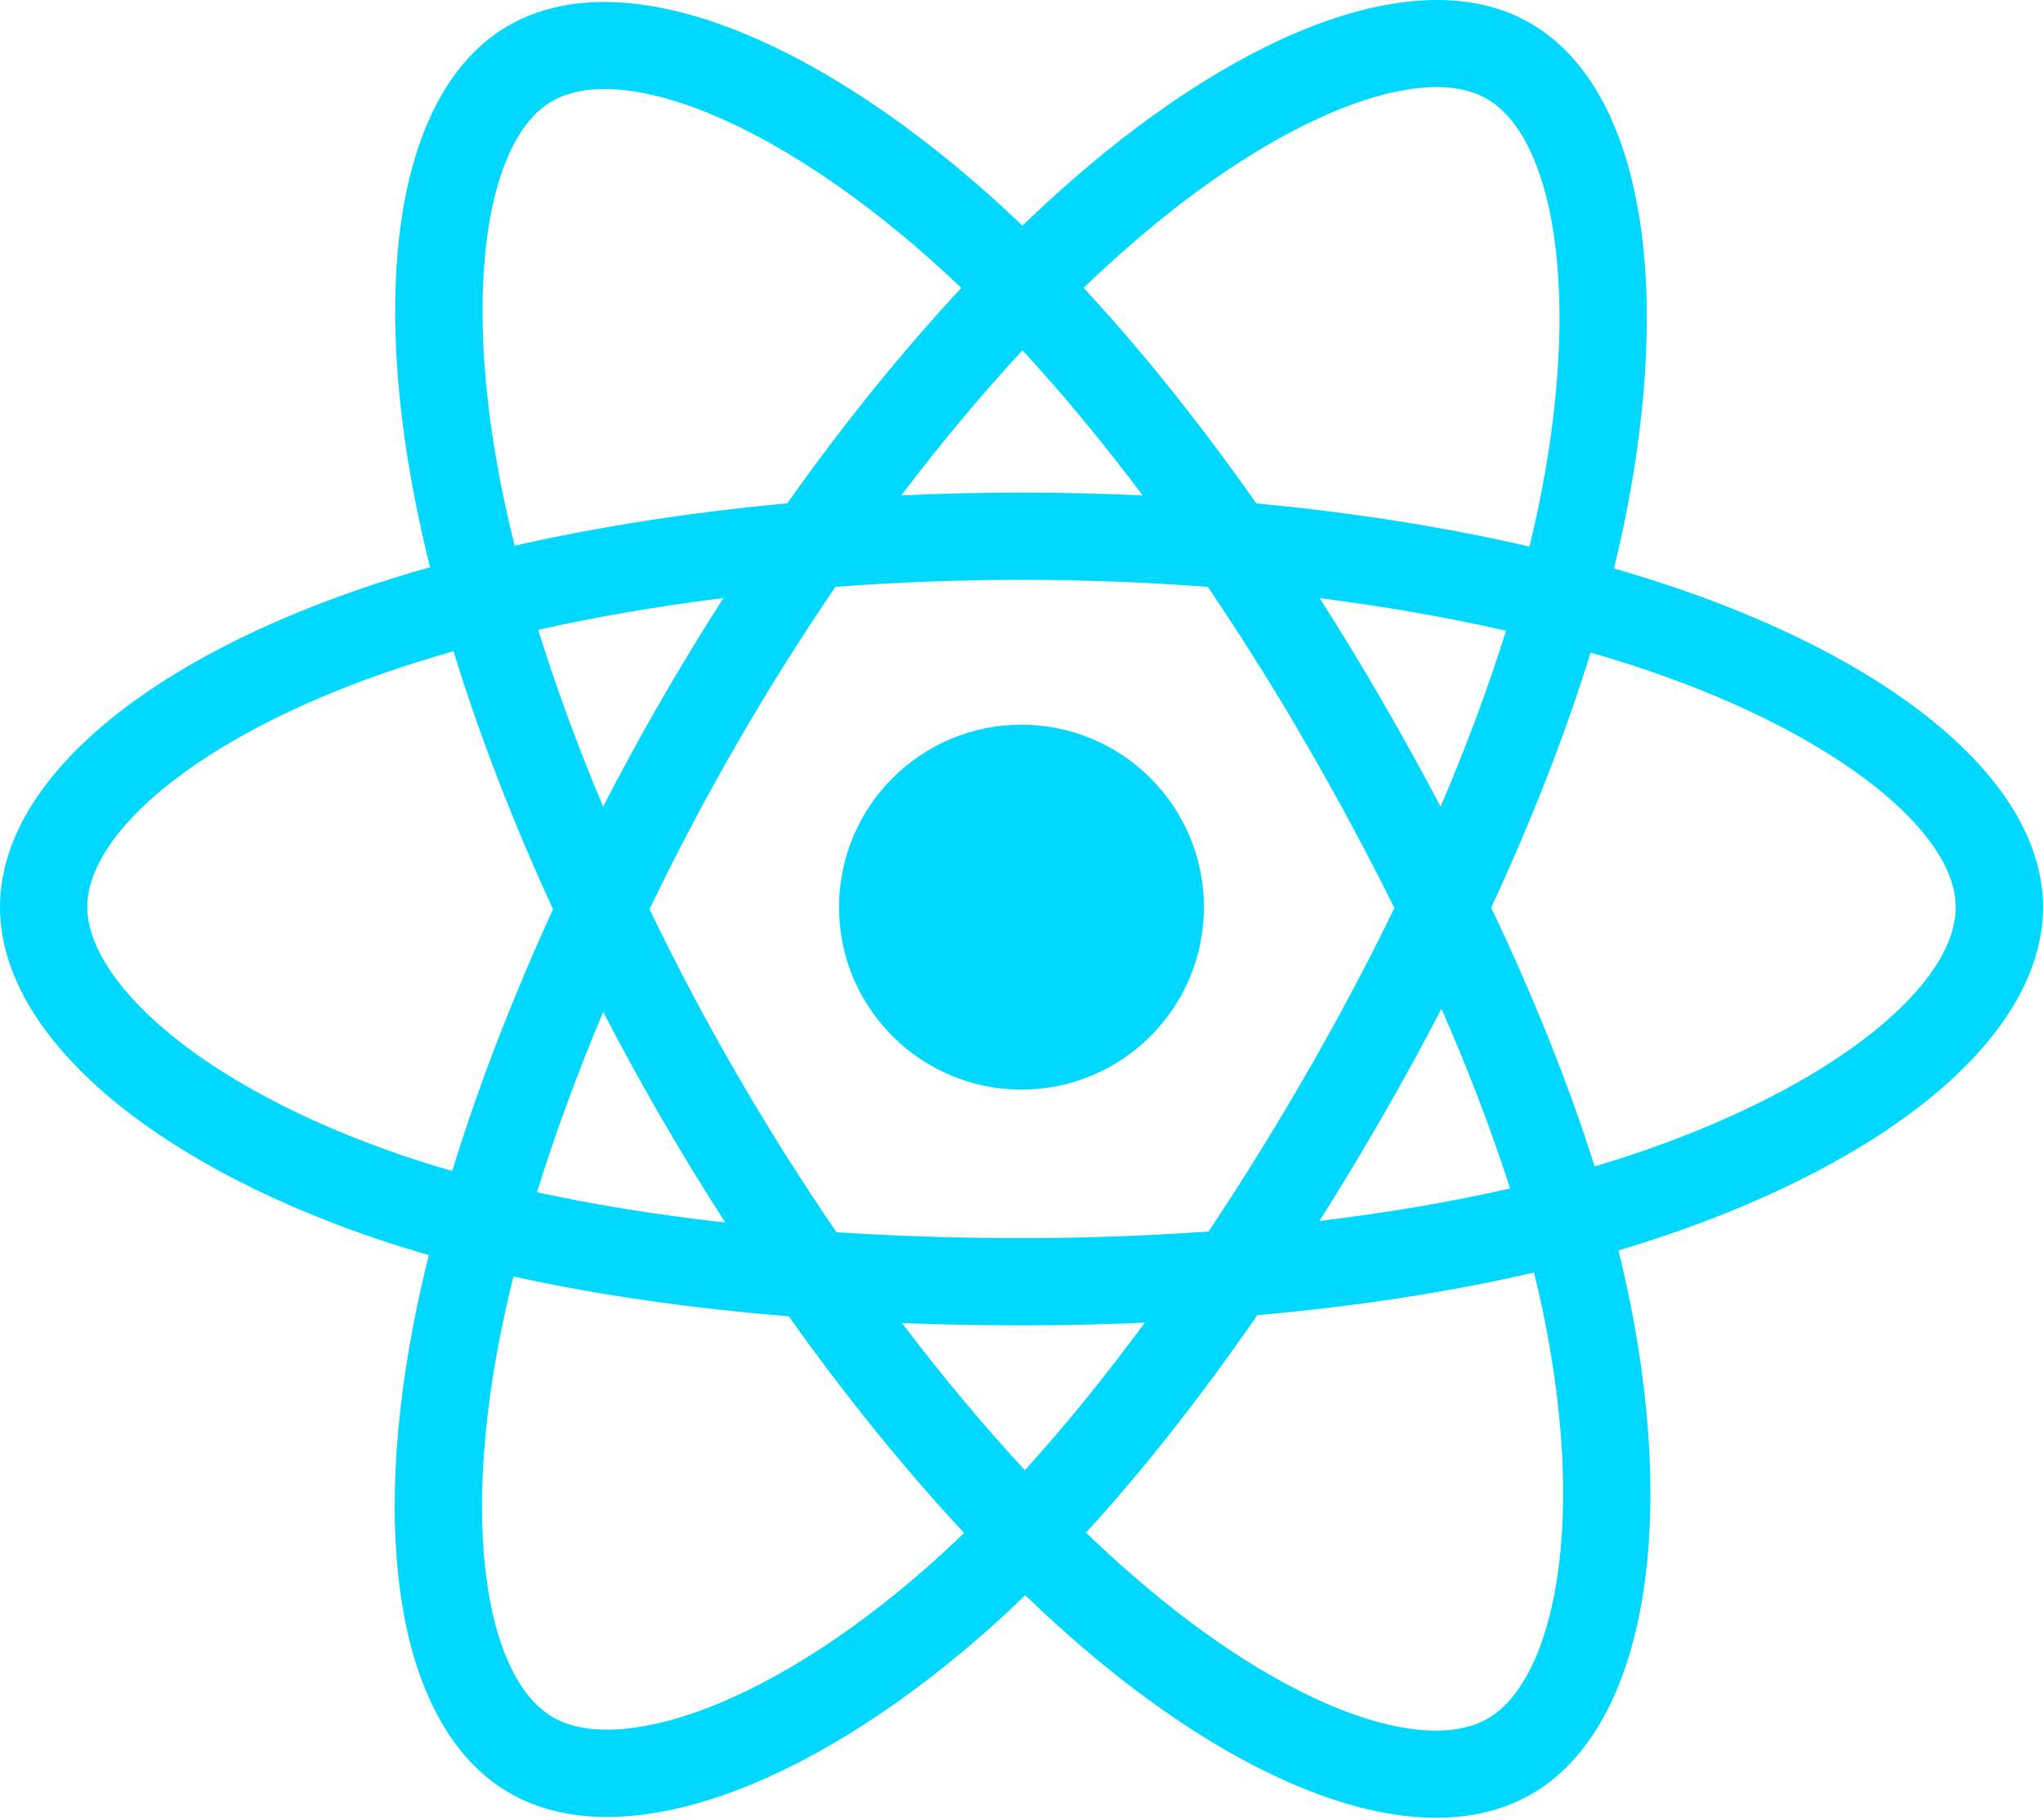
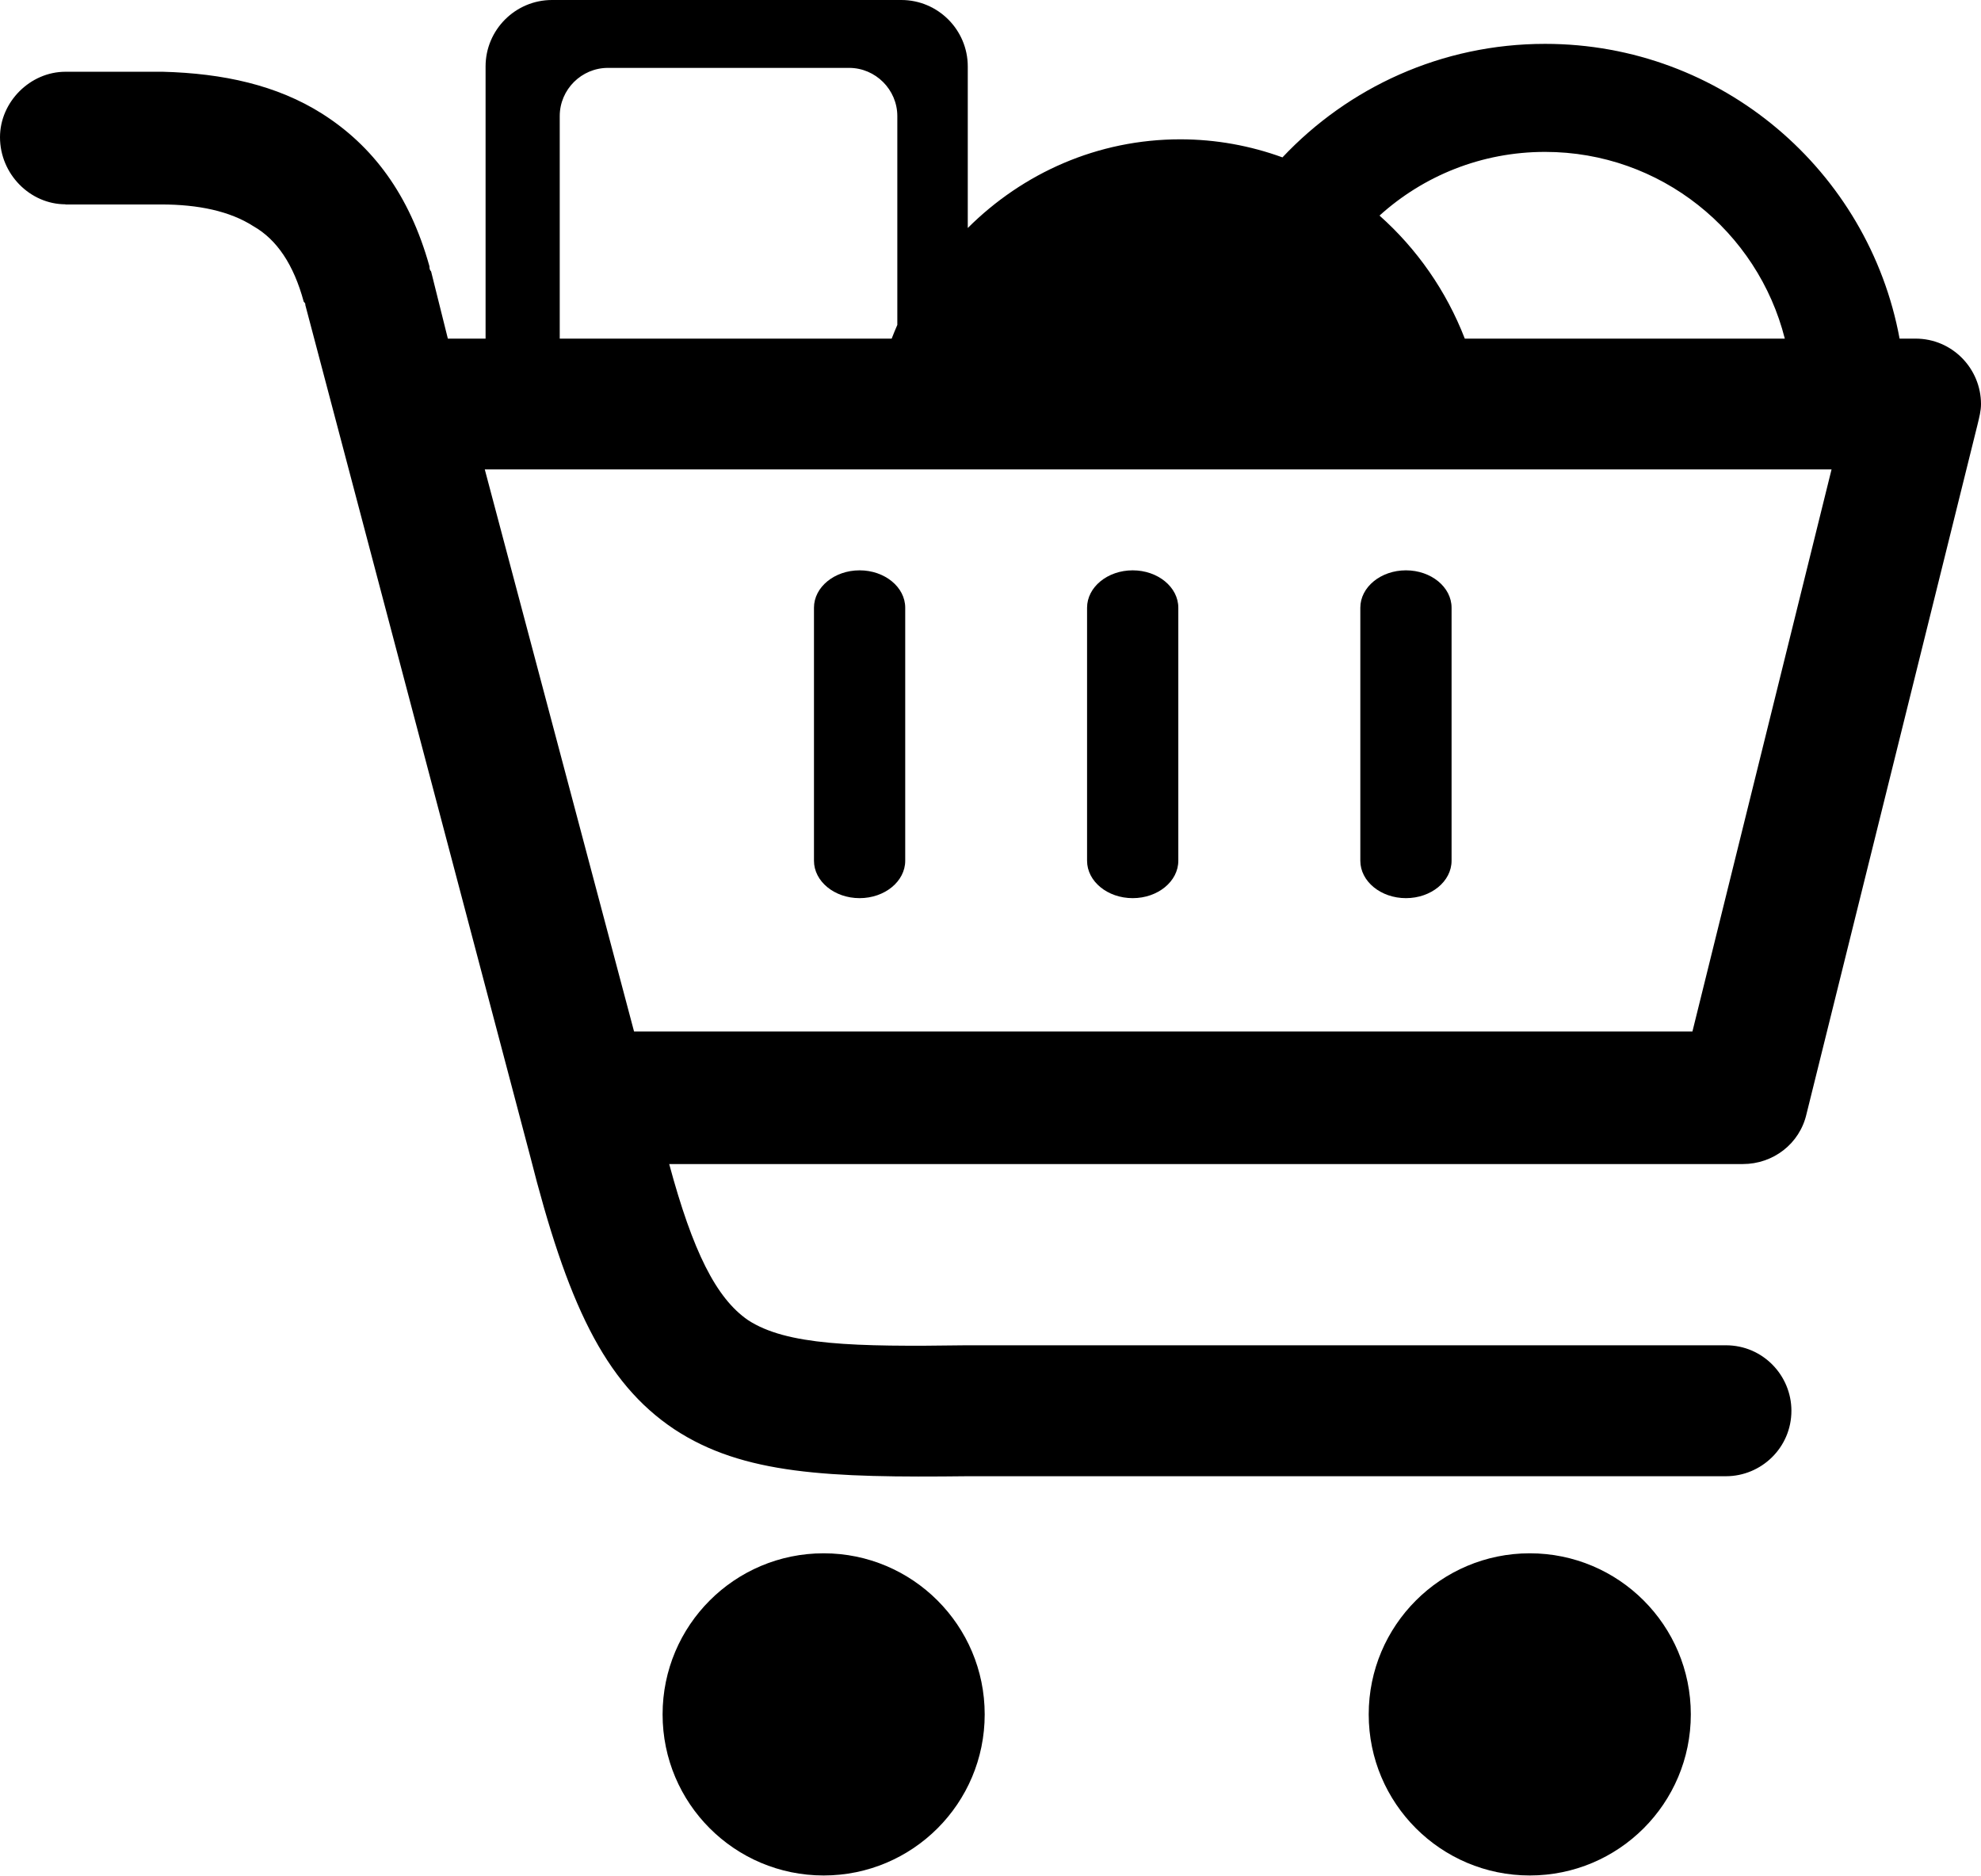
- <svg xmlns="http://www.w3.org/2000/svg" aria-hidden="true" role="img" class="iconify iconify--logos" width="35.93" height="32" preserveAspectRatio="xMidYMid meet" viewBox="0 0 256 228">
-   <path fill="#00D8FF" d="M210.483 73.824a171.49 171.49 0 0 0-8.24-2.597c.465-1.9.893-3.777 1.273-5.621c6.238-30.281 2.16-54.676-11.769-62.708c-13.355-7.7-35.196.329-57.254 19.526a171.23 171.23 0 0 0-6.375 5.848a155.866 155.866 0 0 0-4.241-3.917C100.759 3.829 77.587-4.822 63.673 3.233C50.33 10.957 46.379 33.89 51.995 62.588a170.974 170.974 0 0 0 1.892 8.48c-3.28.932-6.445 1.924-9.474 2.98C17.309 83.498 0 98.307 0 113.668c0 15.865 18.582 31.778 46.812 41.427a145.52 145.52 0 0 0 6.921 2.165a167.467 167.467 0 0 0-2.01 9.138c-5.354 28.2-1.173 50.591 12.134 58.266c13.744 7.926 36.812-.22 59.273-19.855a145.567 145.567 0 0 0 5.342-4.923a168.064 168.064 0 0 0 6.92 6.314c21.758 18.722 43.246 26.282 56.54 18.586c13.731-7.949 18.194-32.003 12.4-61.268a145.016 145.016 0 0 0-1.535-6.842c1.62-.48 3.21-.974 4.76-1.488c29.348-9.723 48.443-25.443 48.443-41.52c0-15.417-17.868-30.326-45.517-39.844Zm-6.365 70.984c-1.4.463-2.836.91-4.3 1.345c-3.24-10.257-7.612-21.163-12.963-32.432c5.106-11 9.31-21.767 12.459-31.957c2.619.758 5.16 1.557 7.61 2.4c23.69 8.156 38.14 20.213 38.14 29.504c0 9.896-15.606 22.743-40.946 31.14Zm-10.514 20.834c2.562 12.94 2.927 24.64 1.23 33.787c-1.524 8.219-4.59 13.698-8.382 15.893c-8.067 4.67-25.32-1.4-43.927-17.412a156.726 156.726 0 0 1-6.437-5.87c7.214-7.889 14.423-17.06 21.459-27.246c12.376-1.098 24.068-2.894 34.671-5.345a134.17 134.17 0 0 1 1.386 6.193ZM87.276 214.515c-7.882 2.783-14.16 2.863-17.955.675c-8.075-4.657-11.432-22.636-6.853-46.752a156.923 156.923 0 0 1 1.869-8.499c10.486 2.32 22.093 3.988 34.498 4.994c7.084 9.967 14.501 19.128 21.976 27.15a134.668 134.668 0 0 1-4.877 4.492c-9.933 8.682-19.886 14.842-28.658 17.94ZM50.35 144.747c-12.483-4.267-22.792-9.812-29.858-15.863c-6.35-5.437-9.555-10.836-9.555-15.216c0-9.322 13.897-21.212 37.076-29.293c2.813-.98 5.757-1.905 8.812-2.773c3.204 10.42 7.406 21.315 12.477 32.332c-5.137 11.18-9.399 22.249-12.634 32.792a134.718 134.718 0 0 1-6.318-1.979Zm12.378-84.26c-4.811-24.587-1.616-43.134 6.425-47.789c8.564-4.958 27.502 2.111 47.463 19.835a144.318 144.318 0 0 1 3.841 3.545c-7.438 7.987-14.787 17.08-21.808 26.988c-12.04 1.116-23.565 2.908-34.161 5.309a160.342 160.342 0 0 1-1.76-7.887Zm110.427 27.268a347.8 347.8 0 0 0-7.785-12.803c8.168 1.033 15.994 2.404 23.343 4.08c-2.206 7.072-4.956 14.465-8.193 22.045a381.151 381.151 0 0 0-7.365-13.322Zm-45.032-43.861c5.044 5.465 10.096 11.566 15.065 18.186a322.04 322.04 0 0 0-30.257-.006c4.974-6.559 10.069-12.652 15.192-18.18ZM82.802 87.83a323.167 323.167 0 0 0-7.227 13.238c-3.184-7.553-5.909-14.98-8.134-22.152c7.304-1.634 15.093-2.97 23.209-3.984a321.524 321.524 0 0 0-7.848 12.897Zm8.081 65.352c-8.385-.936-16.291-2.203-23.593-3.793c2.26-7.3 5.045-14.885 8.298-22.6a321.187 321.187 0 0 0 7.257 13.246c2.594 4.48 5.28 8.868 8.038 13.147Zm37.542 31.03c-5.184-5.592-10.354-11.779-15.403-18.433c4.902.192 9.899.29 14.978.29c5.218 0 10.376-.117 15.453-.343c-4.985 6.774-10.018 12.97-15.028 18.486Zm52.198-57.817c3.422 7.8 6.306 15.345 8.596 22.52c-7.422 1.694-15.436 3.058-23.88 4.071a382.417 382.417 0 0 0 7.859-13.026a347.403 347.403 0 0 0 7.425-13.565Zm-16.898 8.101a358.557 358.557 0 0 1-12.281 19.815a329.4 329.4 0 0 1-23.444.823c-7.967 0-15.716-.248-23.178-.732a310.202 310.202 0 0 1-12.513-19.846h.001a307.41 307.41 0 0 1-10.923-20.627a310.278 310.278 0 0 1 10.89-20.637l-.001.001a307.318 307.318 0 0 1 12.413-19.761c7.613-.576 15.42-.876 23.31-.876H128c7.926 0 15.743.303 23.354.883a329.357 329.357 0 0 1 12.335 19.695a358.489 358.489 0 0 1 11.036 20.54a329.472 329.472 0 0 1-11 20.722Zm22.56-122.124c8.572 4.944 11.906 24.881 6.52 51.026c-.344 1.668-.73 3.367-1.15 5.09c-10.622-2.452-22.155-4.275-34.23-5.408c-7.034-10.017-14.323-19.124-21.64-27.008a160.789 160.789 0 0 1 5.888-5.4c18.9-16.447 36.564-22.941 44.612-18.3ZM128 90.808c12.625 0 22.86 10.235 22.86 22.86s-10.235 22.86-22.86 22.86s-22.86-10.235-22.86-22.86s10.235-22.86 22.86-22.86Z" />
+ <svg xmlns="http://www.w3.org/2000/svg" version="1.1" id="Layer_1" x="0px" y="0px" viewBox="0 0 122.88 116.31" style="enable-background:new 0 0 122.88 116.31" xml:space="preserve">
+   <g>
+     <path d="M4.06,12.67C1.87,12.67,0,10.8,0,8.51c0-2.19,1.87-4.06,4.06-4.06h5.62c0.1,0,0.31,0,0.42,0c3.75,0.1,7.08,0.83,9.88,2.6 c3.12,1.98,5.41,4.99,6.66,9.47c0,0.1,0,0.21,0.1,0.31L27.78,21h2.34V4.12c0-2.27,1.85-4.12,4.12-4.12h21.67 c2.27,0,4.12,1.85,4.12,4.12v10.02c3.42-3.41,8.06-5.5,13.18-5.5c2.22,0,4.36,0.4,6.34,1.12c4.08-4.33,9.87-7.04,16.29-7.04 c10.96,0,20.07,7.88,21.99,18.28h0.99c2.29,0,4.06,1.87,4.06,4.06c0,0.42-0.11,0.83-0.21,1.25l-10.61,42.76 c-0.42,1.87-2.08,3.12-3.95,3.12l0,0H41.51c1.46,5.41,2.91,8.32,4.89,9.68c2.39,1.56,6.56,1.66,13.53,1.56h0.1l0,0h47.03 c2.29,0,4.06,1.87,4.06,4.06c0,2.29-1.87,4.06-4.06,4.06H60.04l0,0c-8.64,0.1-13.94-0.1-18.21-2.91 c-4.37-2.91-6.66-7.91-8.95-16.96l0,0L18.94,18.92c0-0.1,0-0.1-0.1-0.21c-0.62-2.29-1.66-3.85-3.12-4.68 c-1.46-0.94-3.43-1.35-5.72-1.35c-0.1,0-0.21,0-0.31,0H4.06L4.06,12.67L4.06,12.67z M84.38,37.69c0-1.28,1.27-2.32,2.83-2.32 c1.56,0,2.83,1.04,2.83,2.32v15.69c0,1.28-1.27,2.32-2.83,2.32c-1.56,0-2.83-1.04-2.83-2.32V37.69L84.38,37.69z M67.43,37.69 c0-1.28,1.27-2.32,2.83-2.32c1.56,0,2.83,1.04,2.83,2.32v15.69c0,1.28-1.27,2.32-2.83,2.32c-1.56,0-2.83-1.04-2.83-2.32V37.69 L67.43,37.69z M50.49,37.69c0-1.28,1.27-2.32,2.83-2.32c1.56,0,2.83,1.04,2.83,2.32v15.69c0,1.28-1.27,2.32-2.83,2.32 c-1.56,0-2.83-1.04-2.83-2.32V37.69L50.49,37.69z M85.57,13.37c2.31,2.05,4.14,4.66,5.29,7.63h19.85 c-1.68-6.65-7.7-11.58-14.87-11.58C91.89,9.42,88.29,10.91,85.57,13.37L85.57,13.37z M92.21,29.11L92.21,29.11l-38.01,0l0,0H30.07 l0,0l9.26,34.86h65.65l8.63-34.86H92.21L92.21,29.11z M55.31,21c0.11-0.29,0.23-0.57,0.35-0.85V7.2c0-1.64-1.35-2.99-2.99-2.99 H37.71c-1.64,0-2.99,1.34-2.99,2.99V21H55.31L55.31,21z M94.89,96.33c5.52,0,9.99,4.47,9.99,9.99s-4.47,9.99-9.99,9.99 c-5.51,0-9.99-4.47-9.99-9.99S89.38,96.33,94.89,96.33L94.89,96.33L94.89,96.33z M51.09,96.33c5.51,0,9.99,4.47,9.99,9.99 s-4.47,9.99-9.99,9.99s-9.99-4.47-9.99-9.99S45.57,96.33,51.09,96.33L51.09,96.33L51.09,96.33z" />
+   </g>
</svg>
